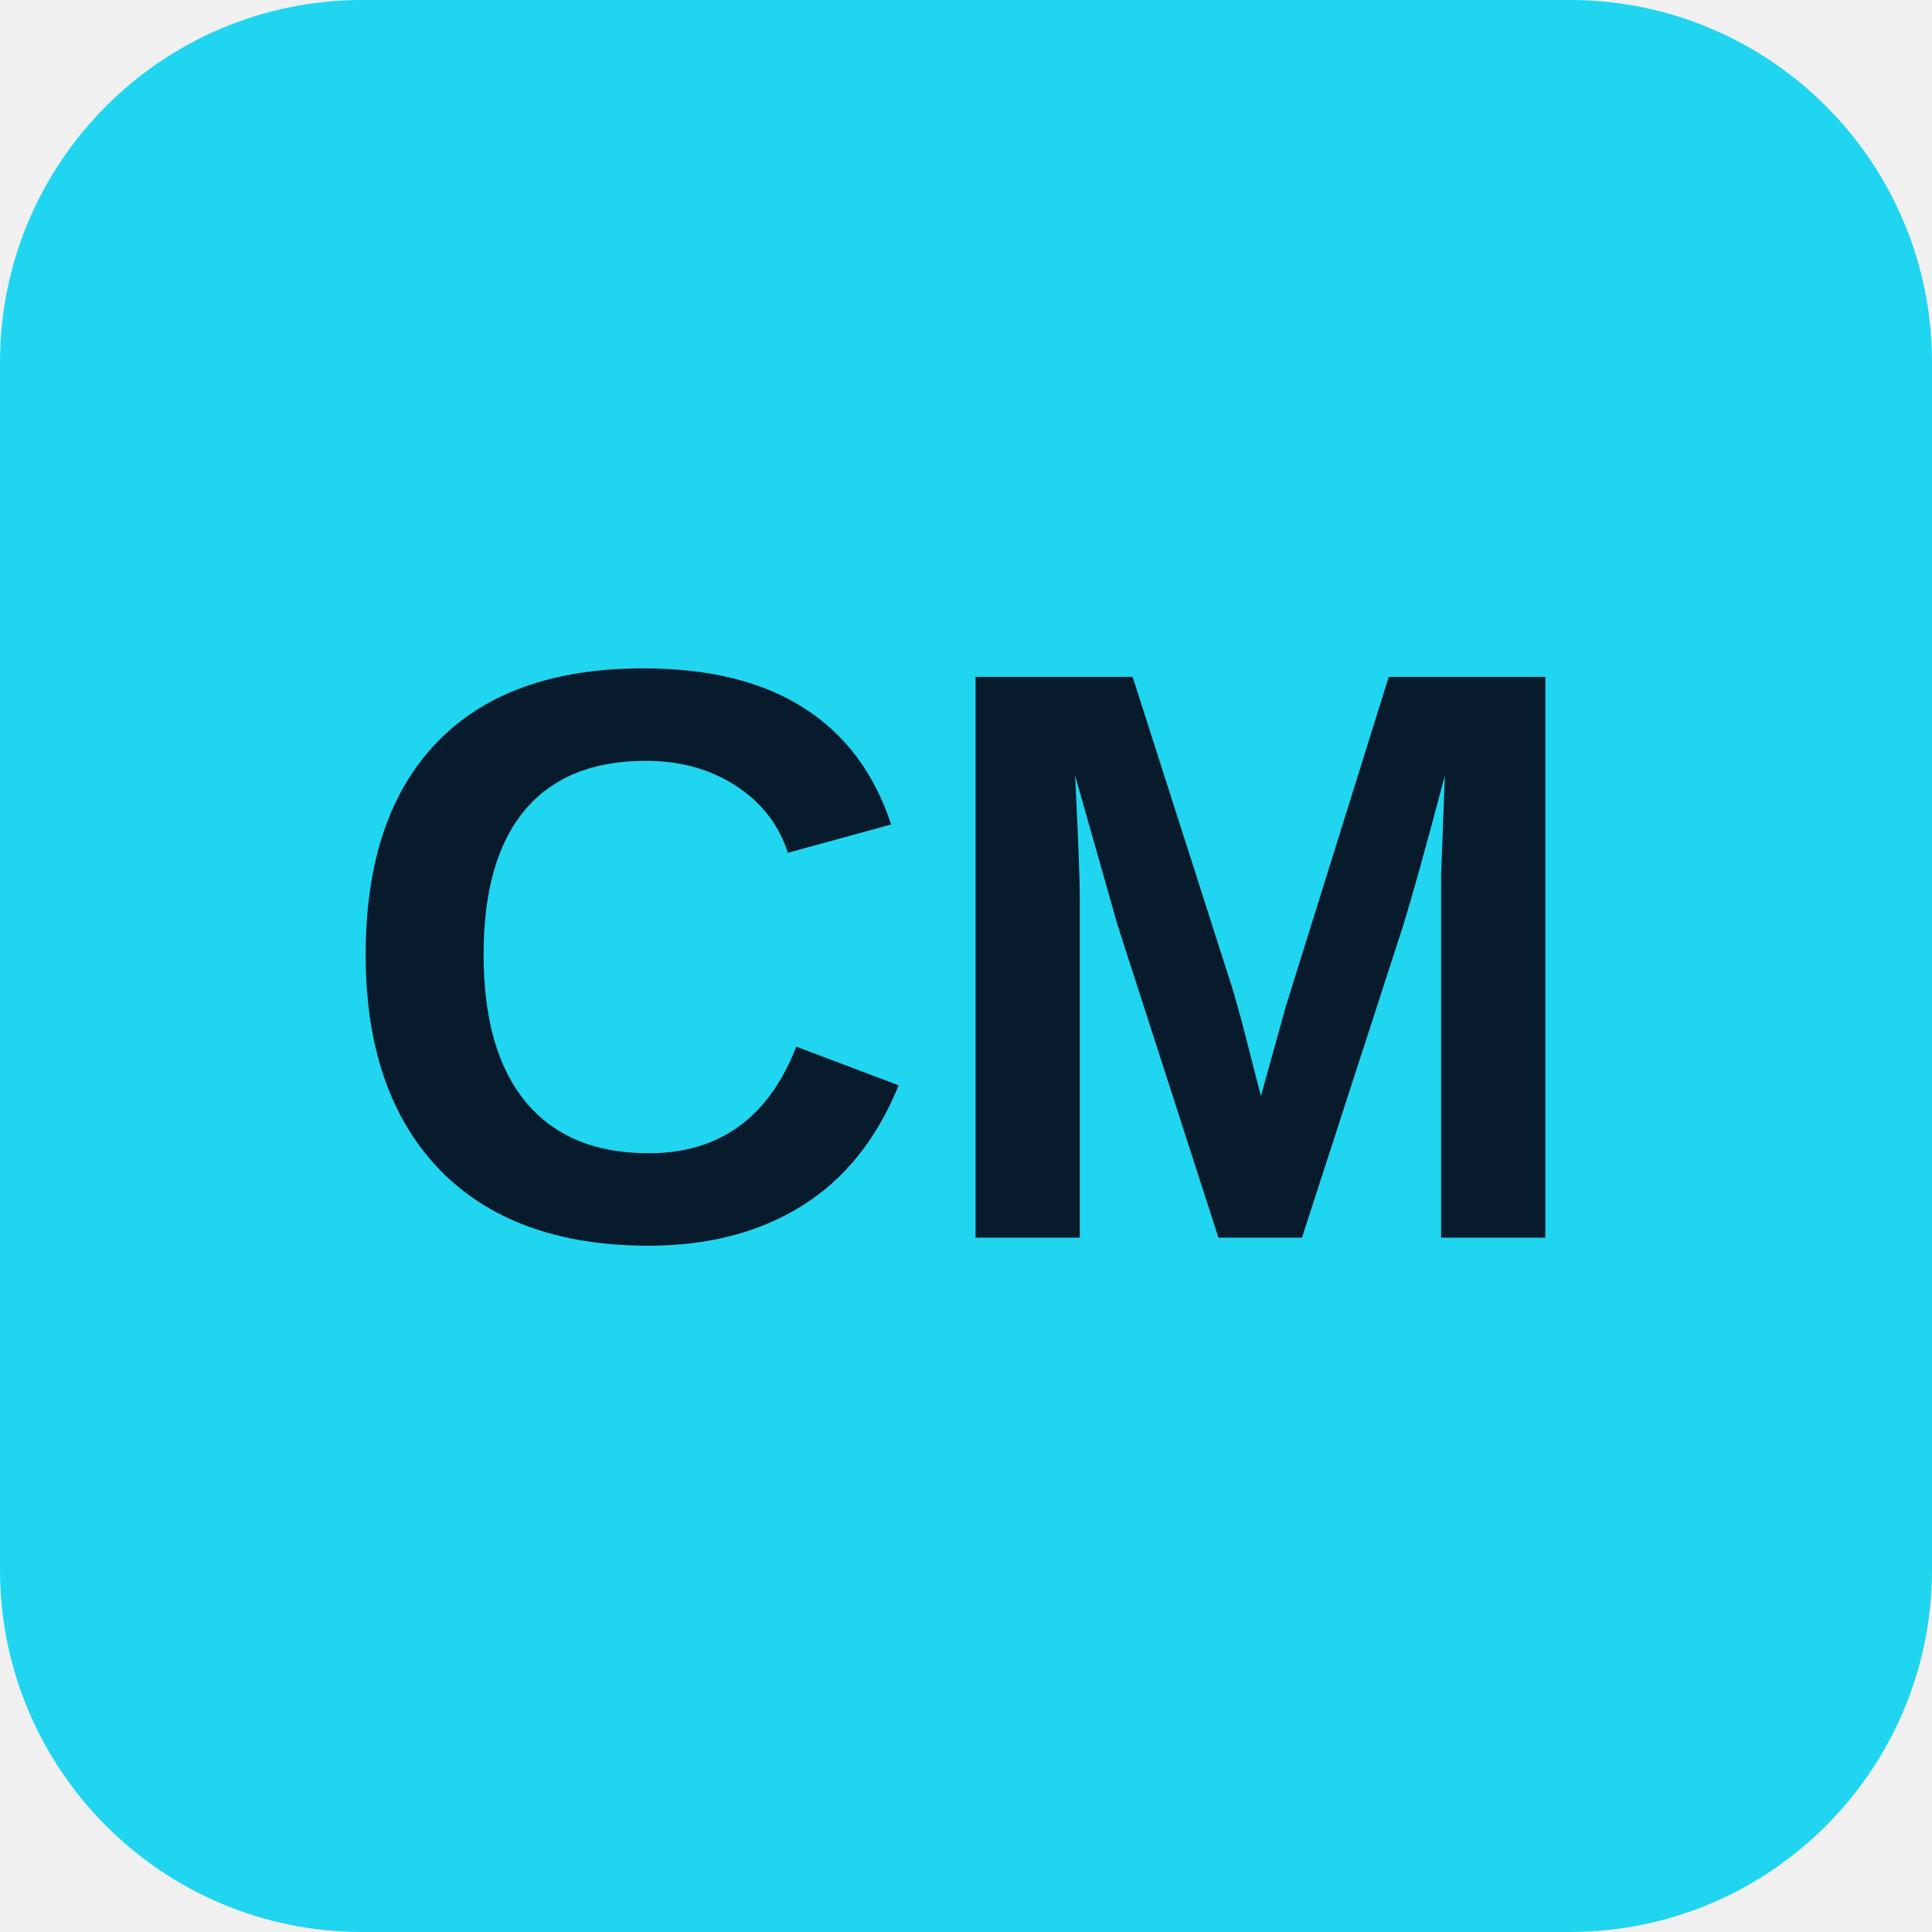
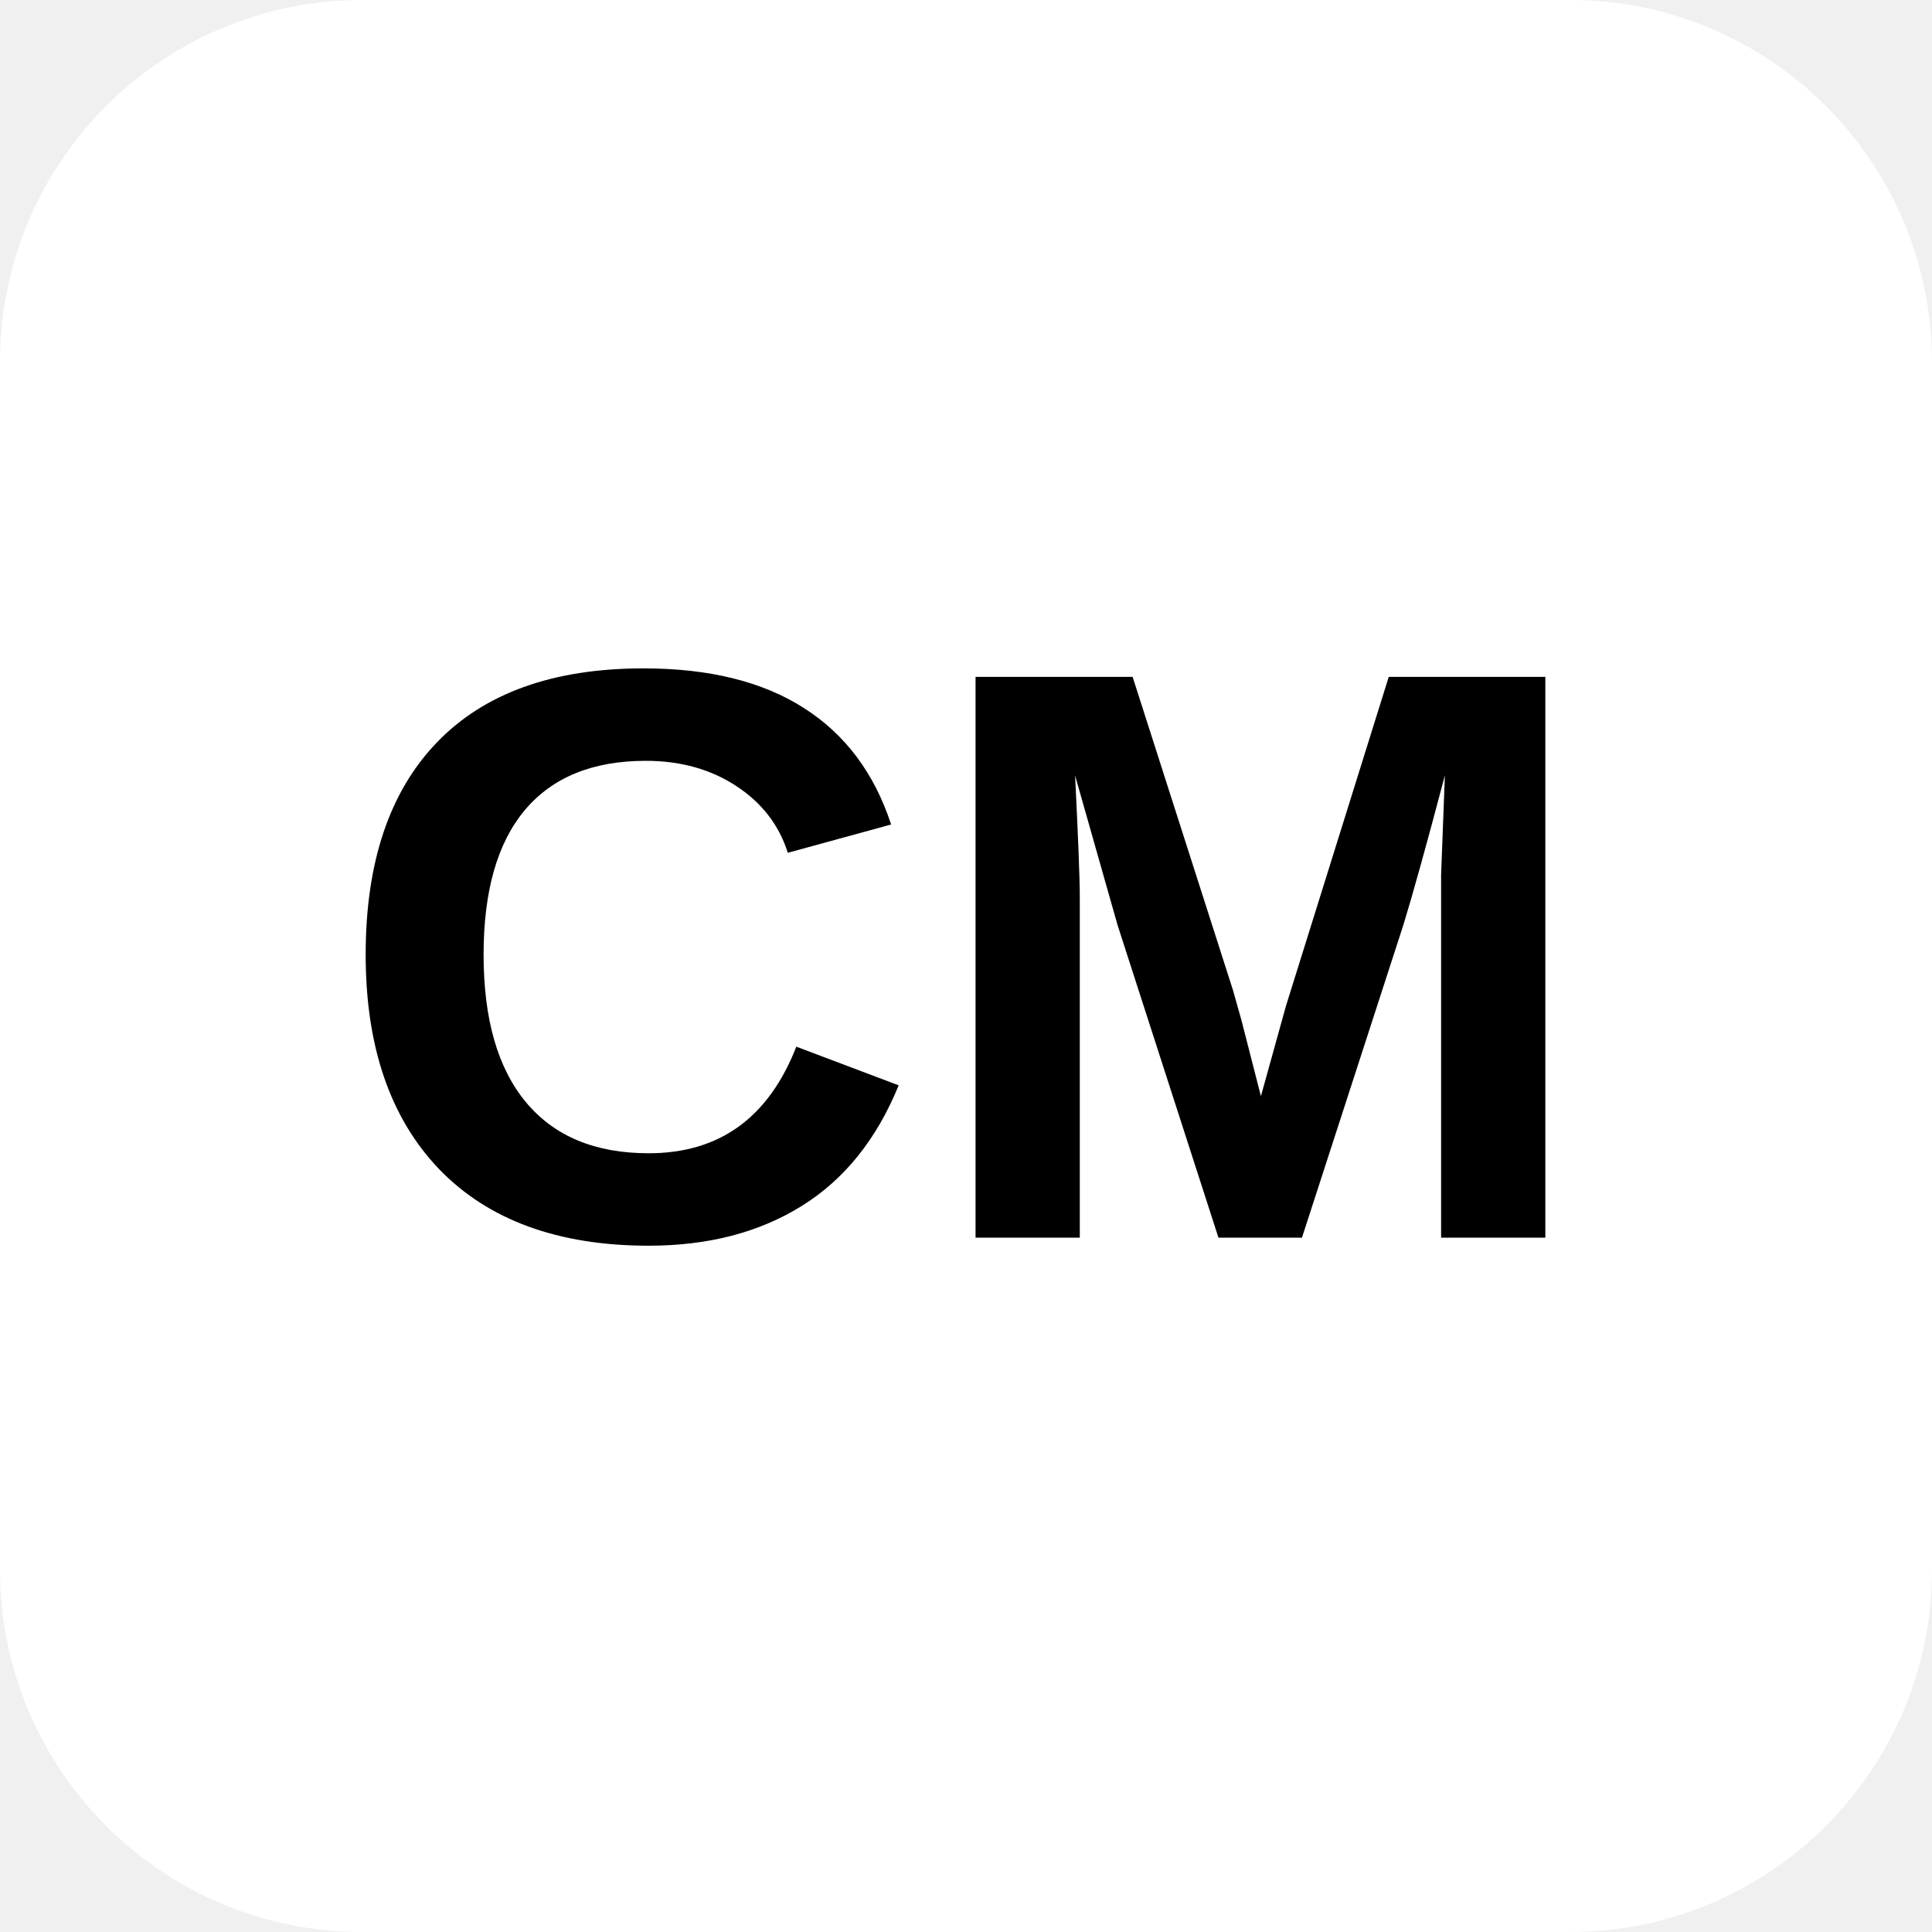
<svg xmlns="http://www.w3.org/2000/svg" viewBox="0 0 64 64">
-   <rect width="64" height="64" rx="12" fill="#20d5ef" />
-   <text x="32" y="41" text-anchor="middle" font-family="Arial, sans-serif" font-weight="bold" font-size="27" fill="#081b2d">CM</text>
+   <rect width="64" height="64" rx="12" fill="#ffffff" />
+   <text x="32" y="41" text-anchor="middle" font-family="Arial, sans-serif" font-weight="bold" font-size="27" fill="#000000">CM</text>
</svg>
